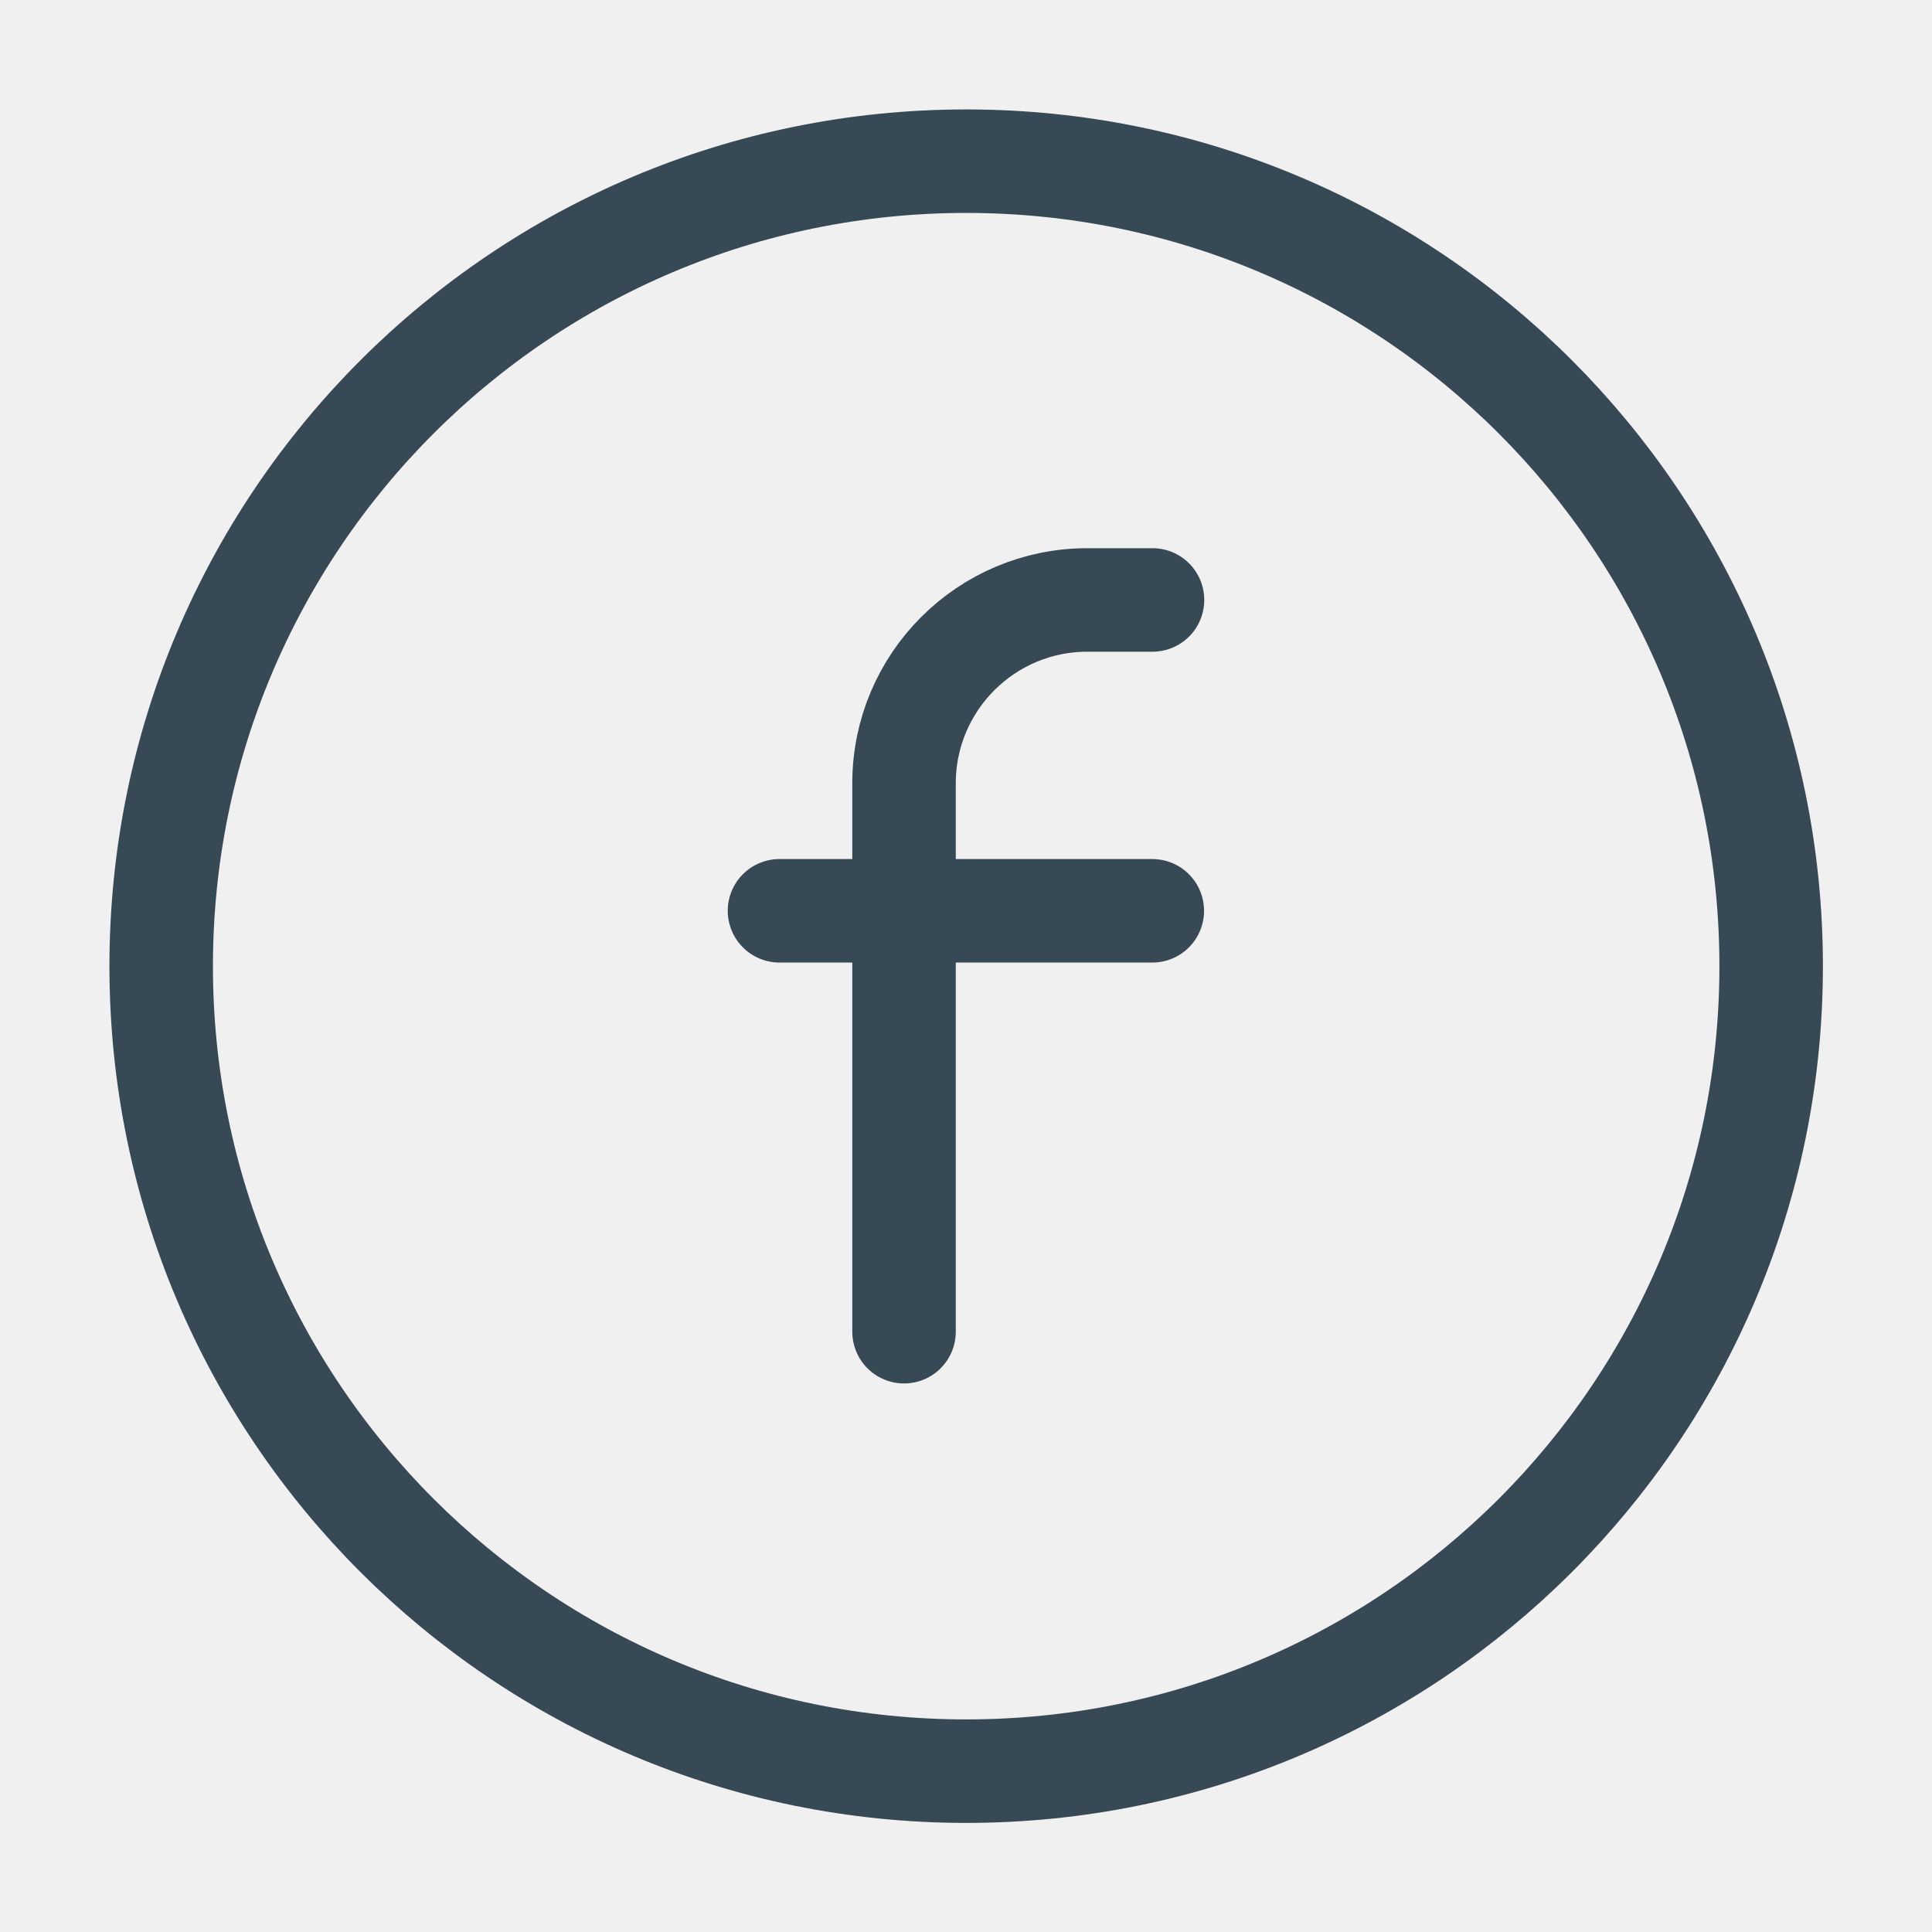
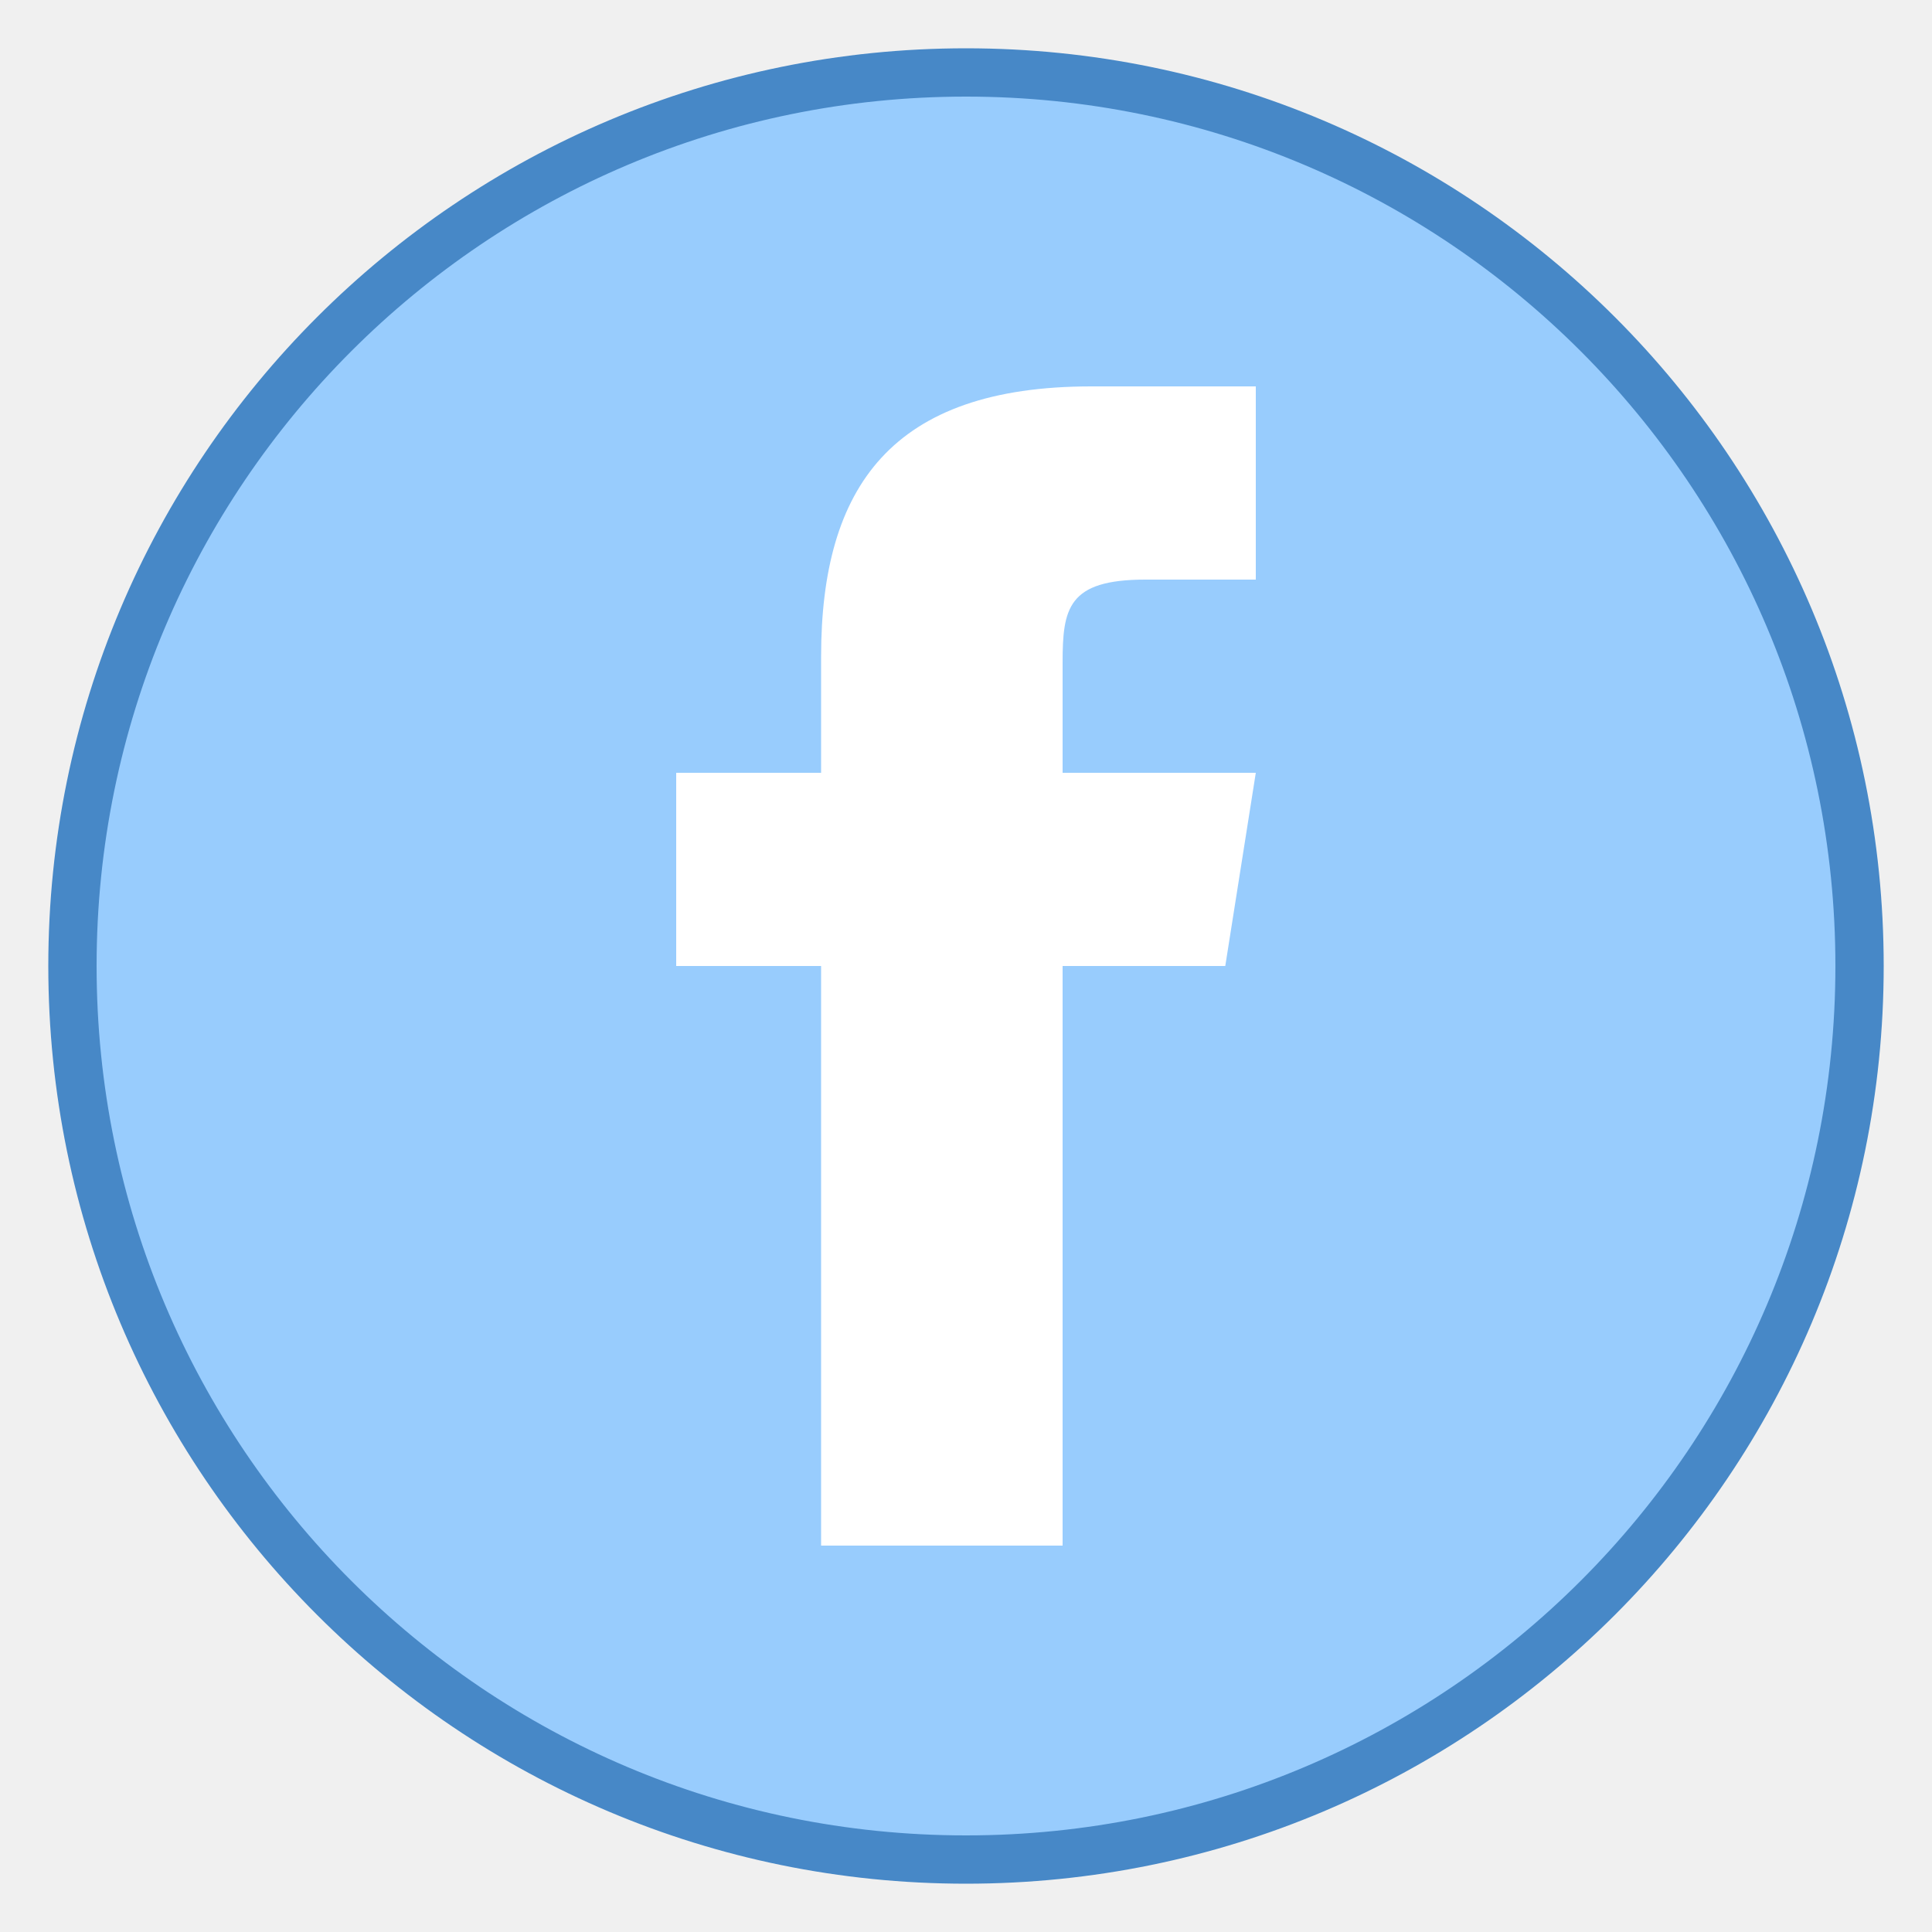
- <svg xmlns="http://www.w3.org/2000/svg" width="28" height="28" viewBox="0 0 28 28" fill="none">
-   <path d="M11.297 13.2H16.7" stroke="#364954" stroke-width="1.5" stroke-linecap="round" stroke-linejoin="round" />
-   <path d="M16.703 8.695H15.758C14.292 8.695 13.102 9.885 13.102 11.352V12.297V19.3" stroke="#364954" stroke-width="1.5" stroke-linecap="round" stroke-linejoin="round" />
-   <path fill-rule="evenodd" clip-rule="evenodd" d="M14.003 25.669C20.446 25.669 25.669 20.446 25.669 14.003C25.669 7.559 20.446 2.336 14.003 2.336C7.559 2.336 2.336 7.559 2.336 14.003C2.336 20.446 7.559 25.669 14.003 25.669Z" stroke="#364954" stroke-width="1.5" stroke-linecap="round" stroke-linejoin="round" />
+ <svg xmlns="http://www.w3.org/2000/svg" x="0px" y="0px" width="100" height="100" viewBox="0 0 40 40">
+   <circle cx="20" cy="20" r="18.5" fill="#98ccfd" stroke="#4788c7" stroke-miterlimit="10" />
+   <path fill="#fff" d="M25.368,20H22v12h-5V20h-3v-4h3v-2.41C17.002,10.082,18.459,8,22.592,8H26v4h-2.287 C22.104,12,22,12.6,22,13.723V16h4L25.368,20z" />
</svg>
